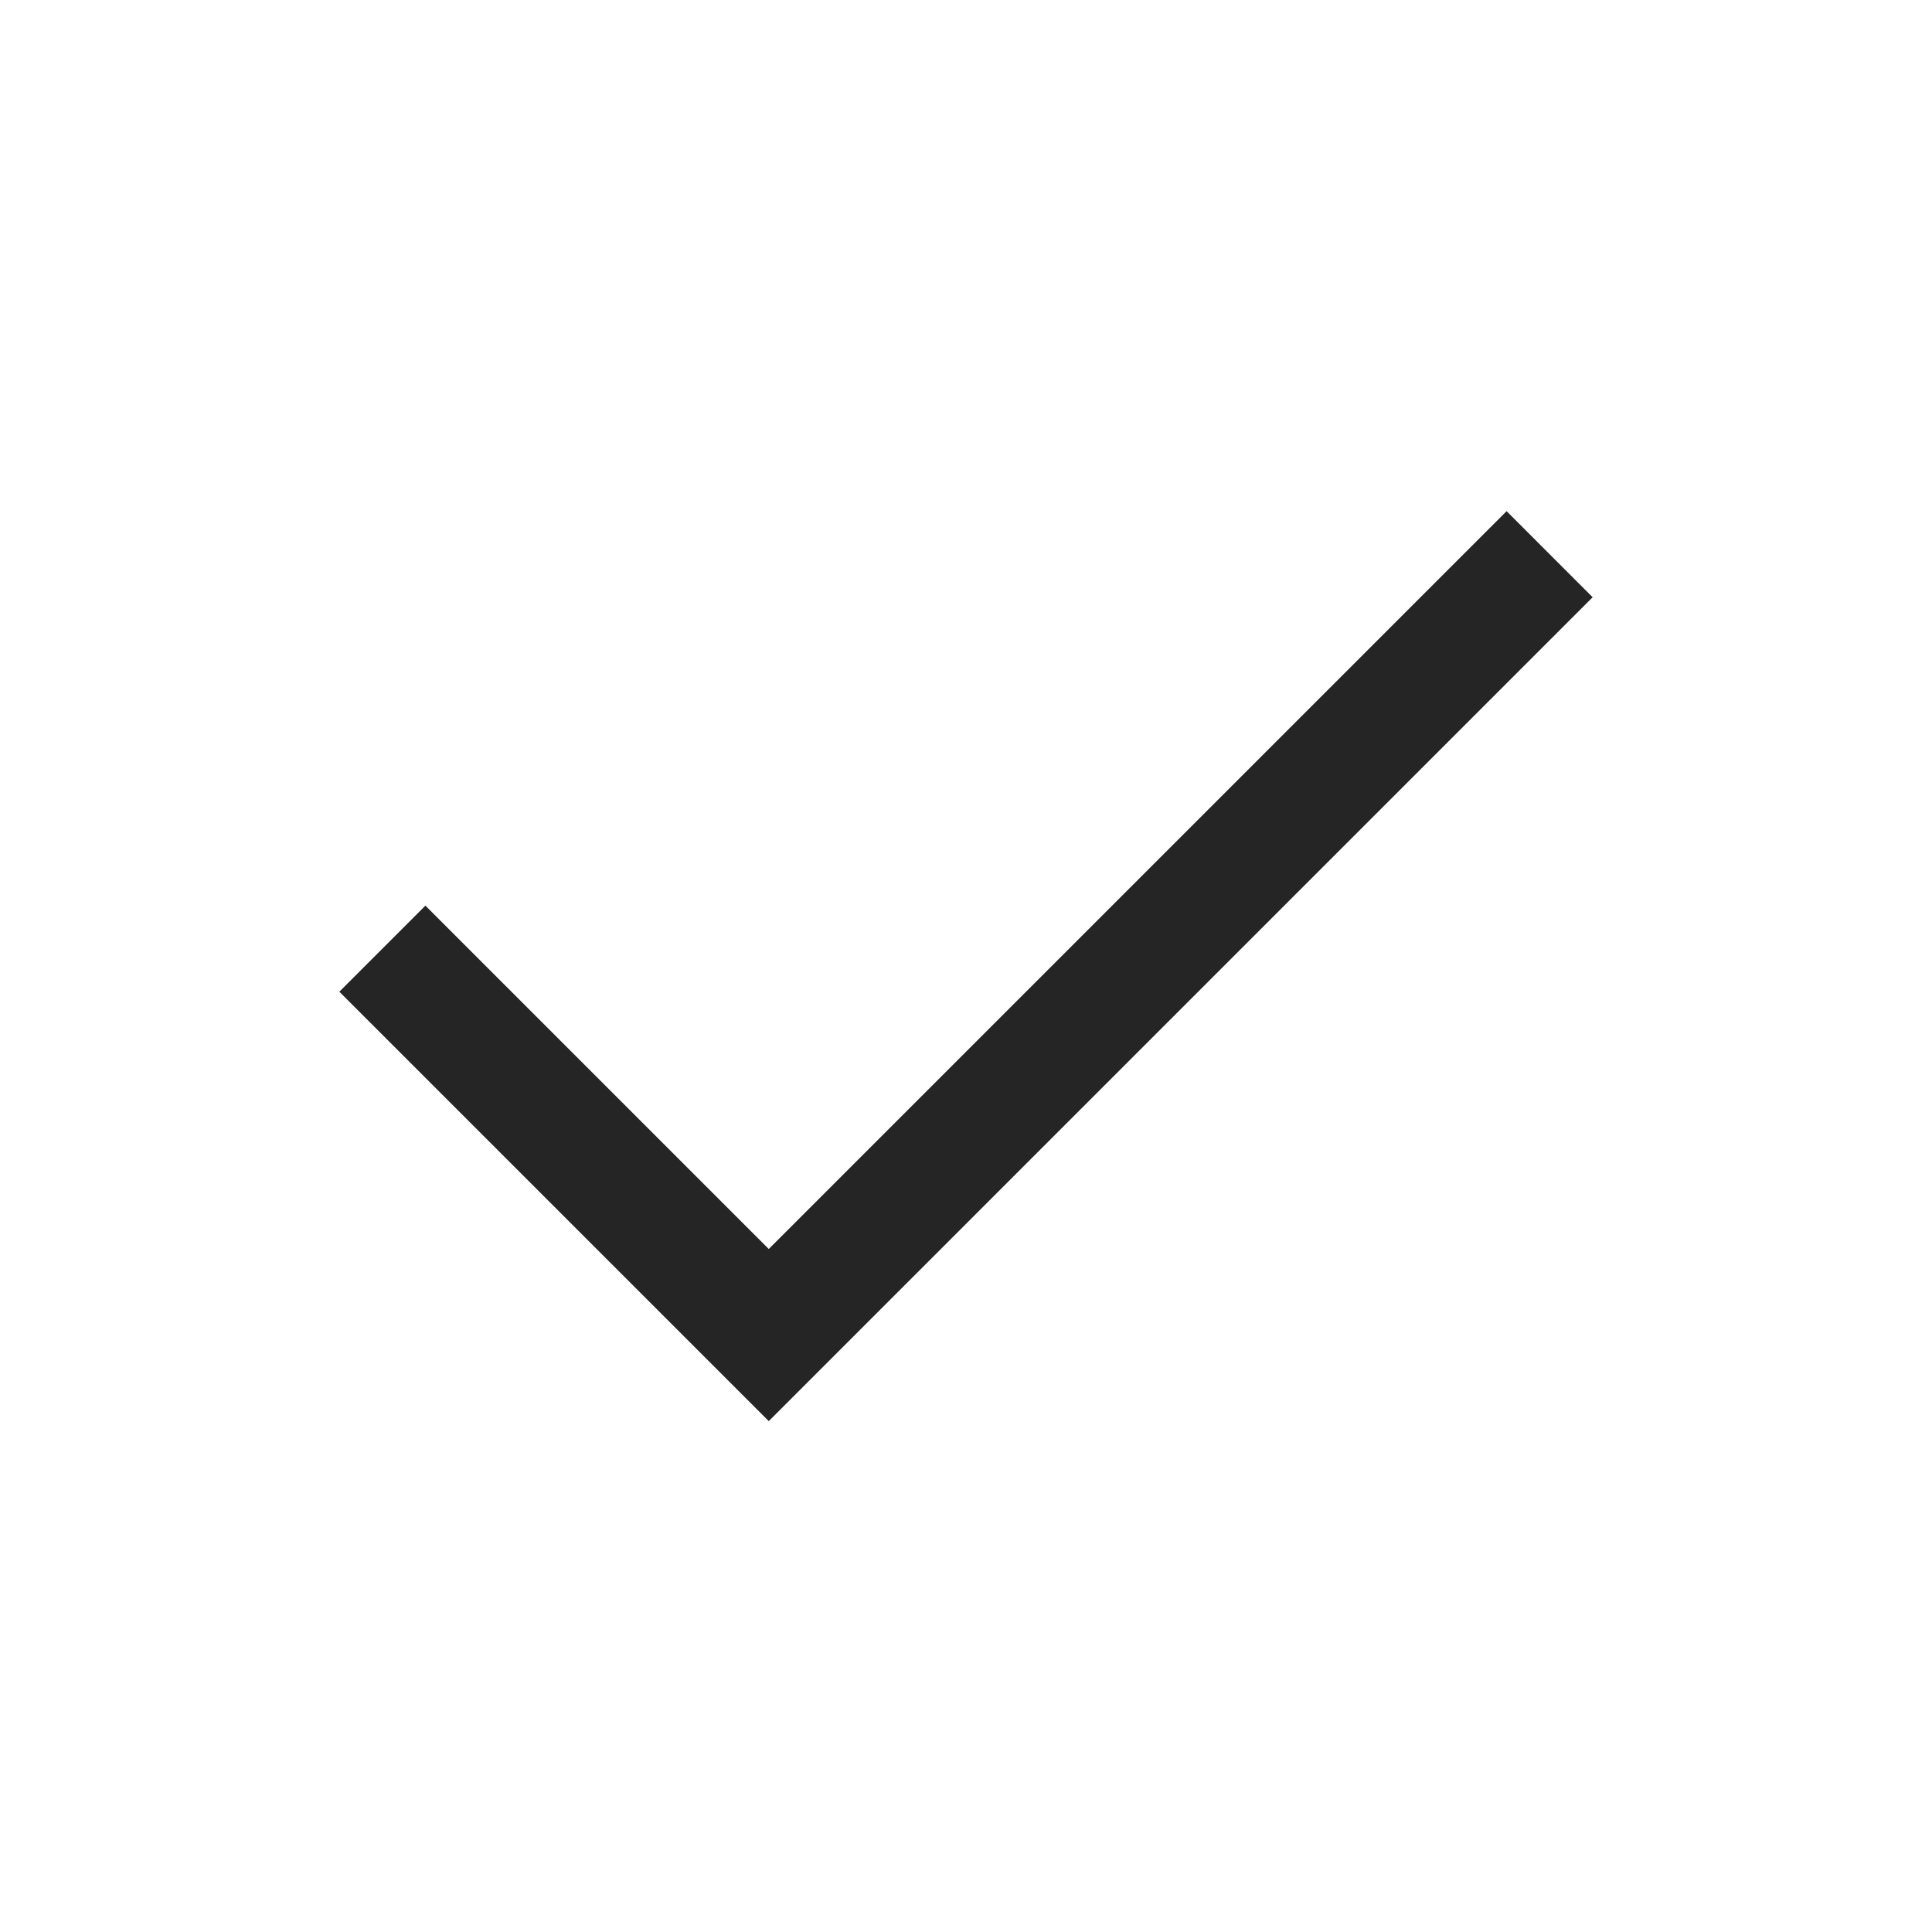
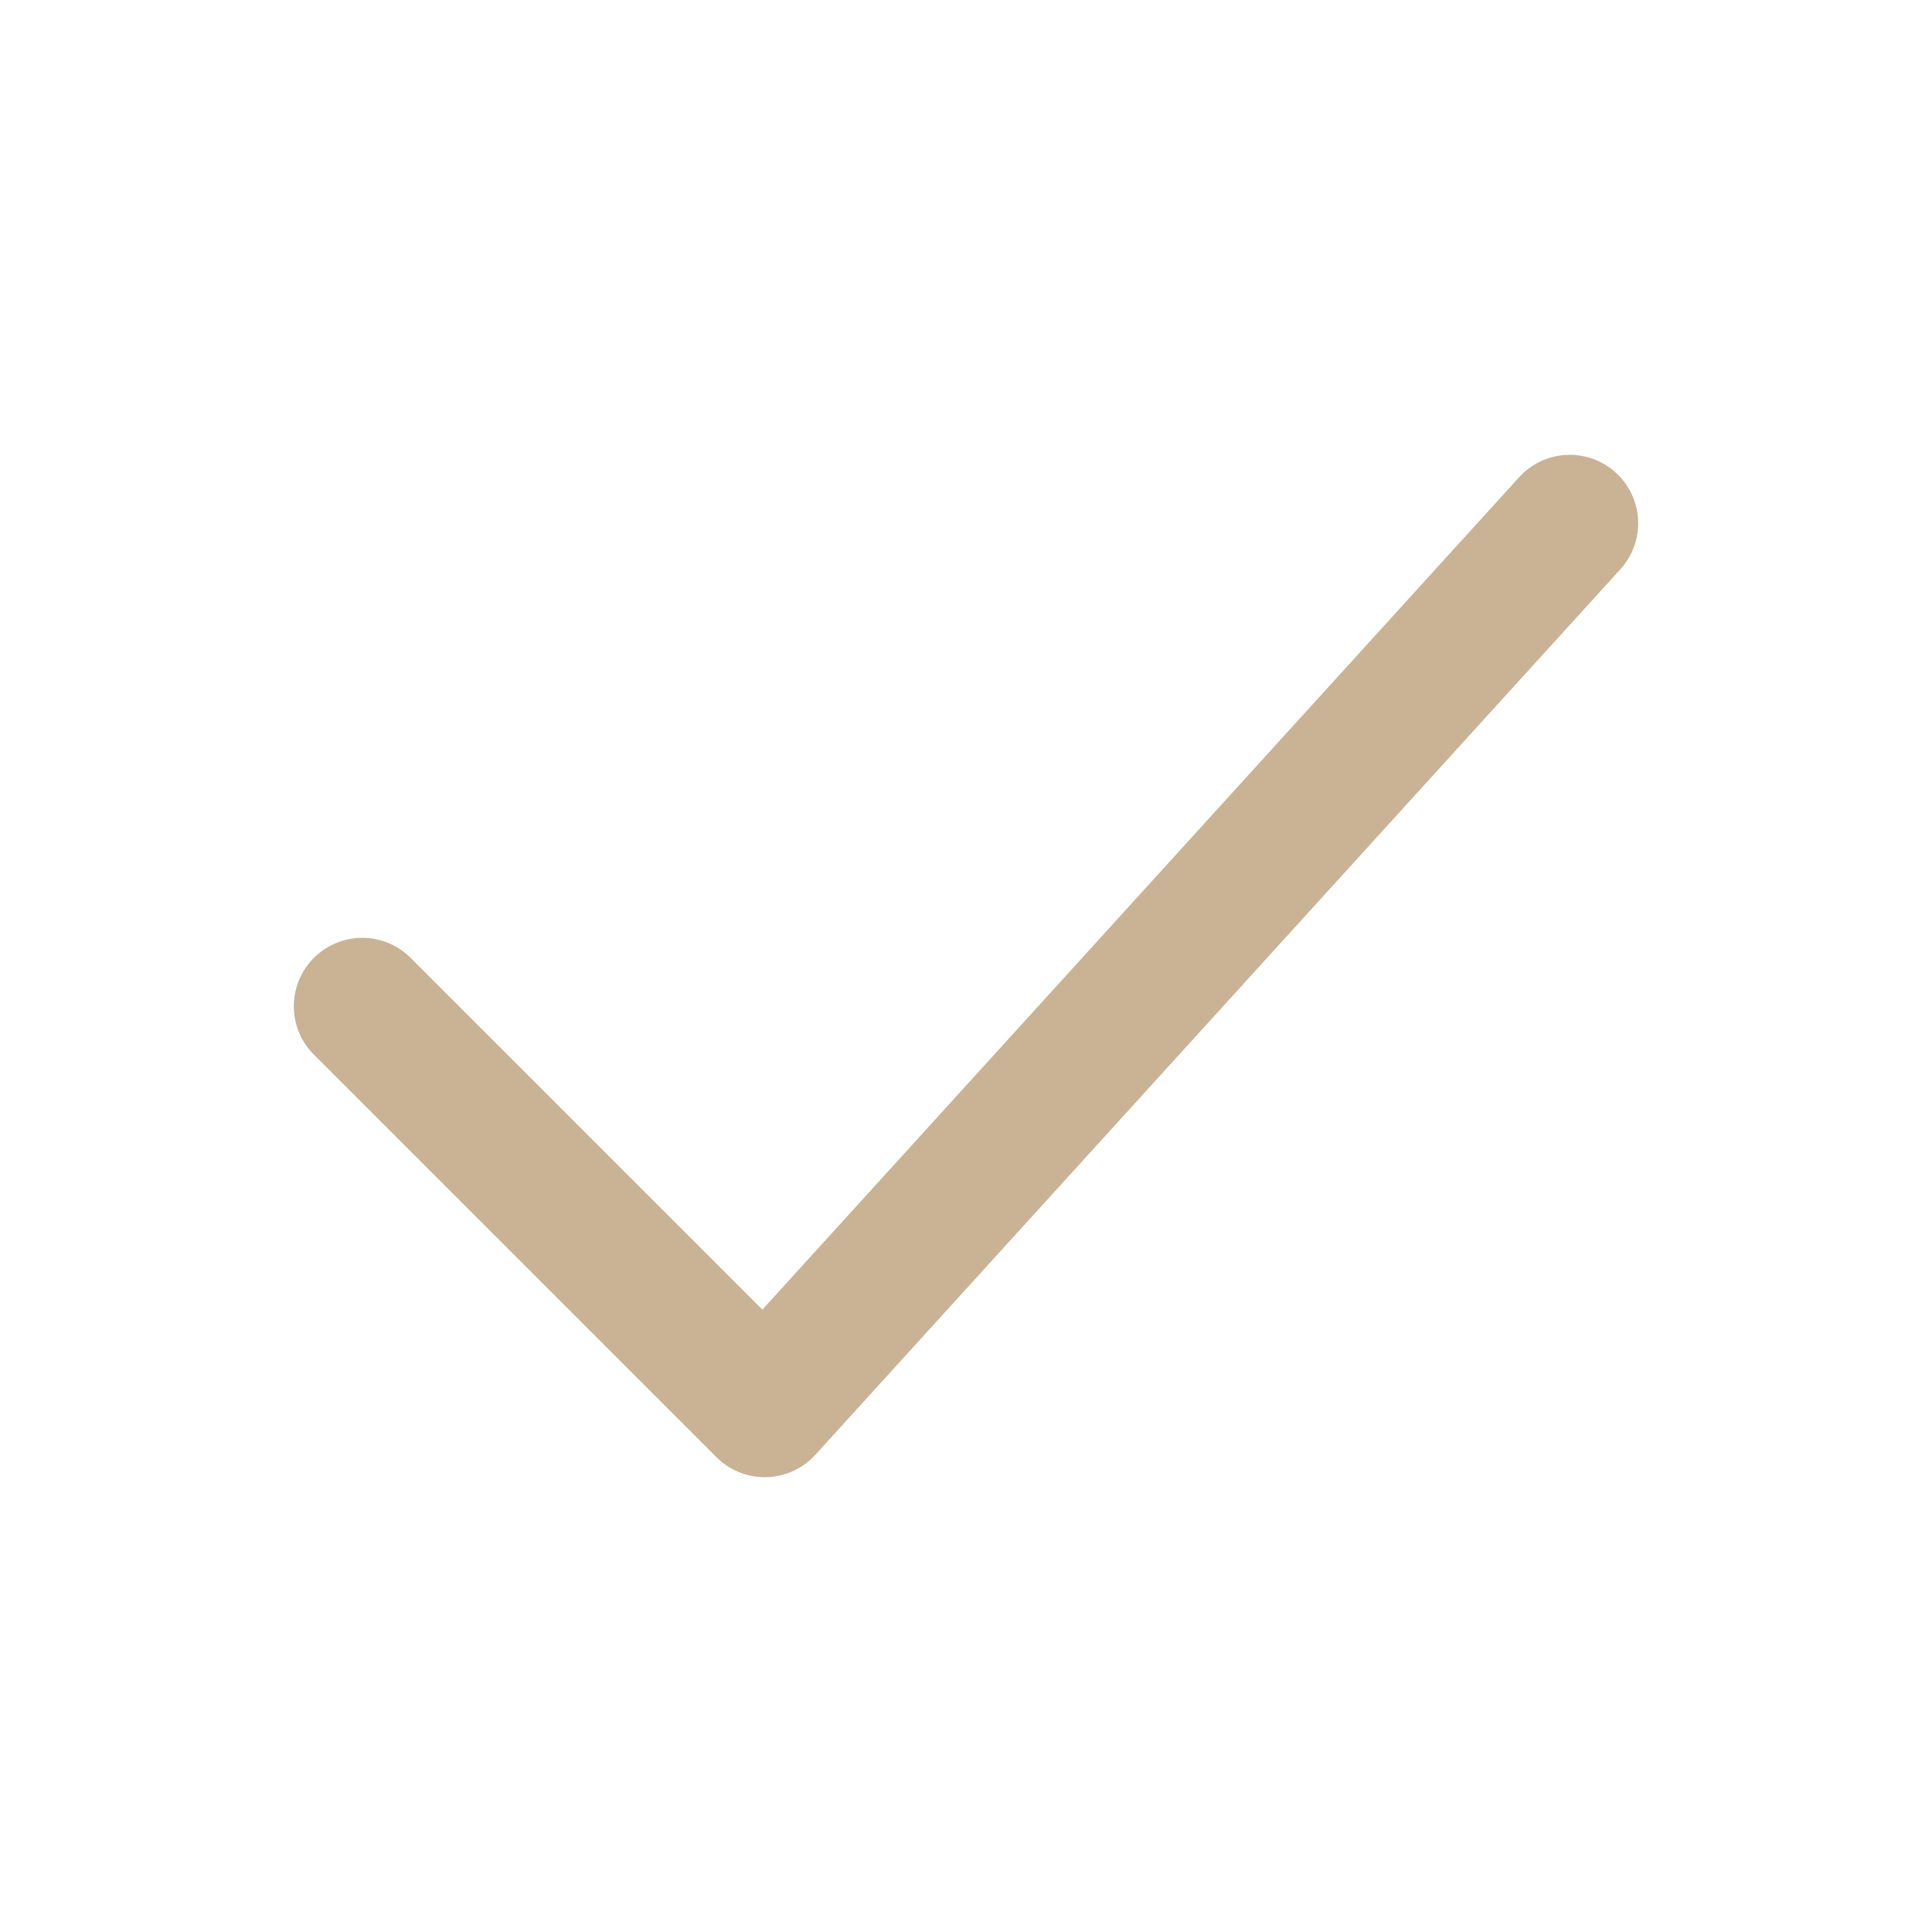
- <svg xmlns="http://www.w3.org/2000/svg" height="24px" viewBox="0 -960 960 960" width="24px" fill="#252525">
-   <path d="M382-253.85 168.62-467.23 211.38-510 382-339.38 748.62-706l42.76 42.77L382-253.85Z" />
+ <svg xmlns="http://www.w3.org/2000/svg" width="24" height="24" viewBox="0 0 24 24" fill="none" stroke="#c9b394" stroke-width="1.7" stroke-linecap="round" stroke-linejoin="round">
+   <path d="m4.5 12.5 5 5 10-11" />
</svg>
